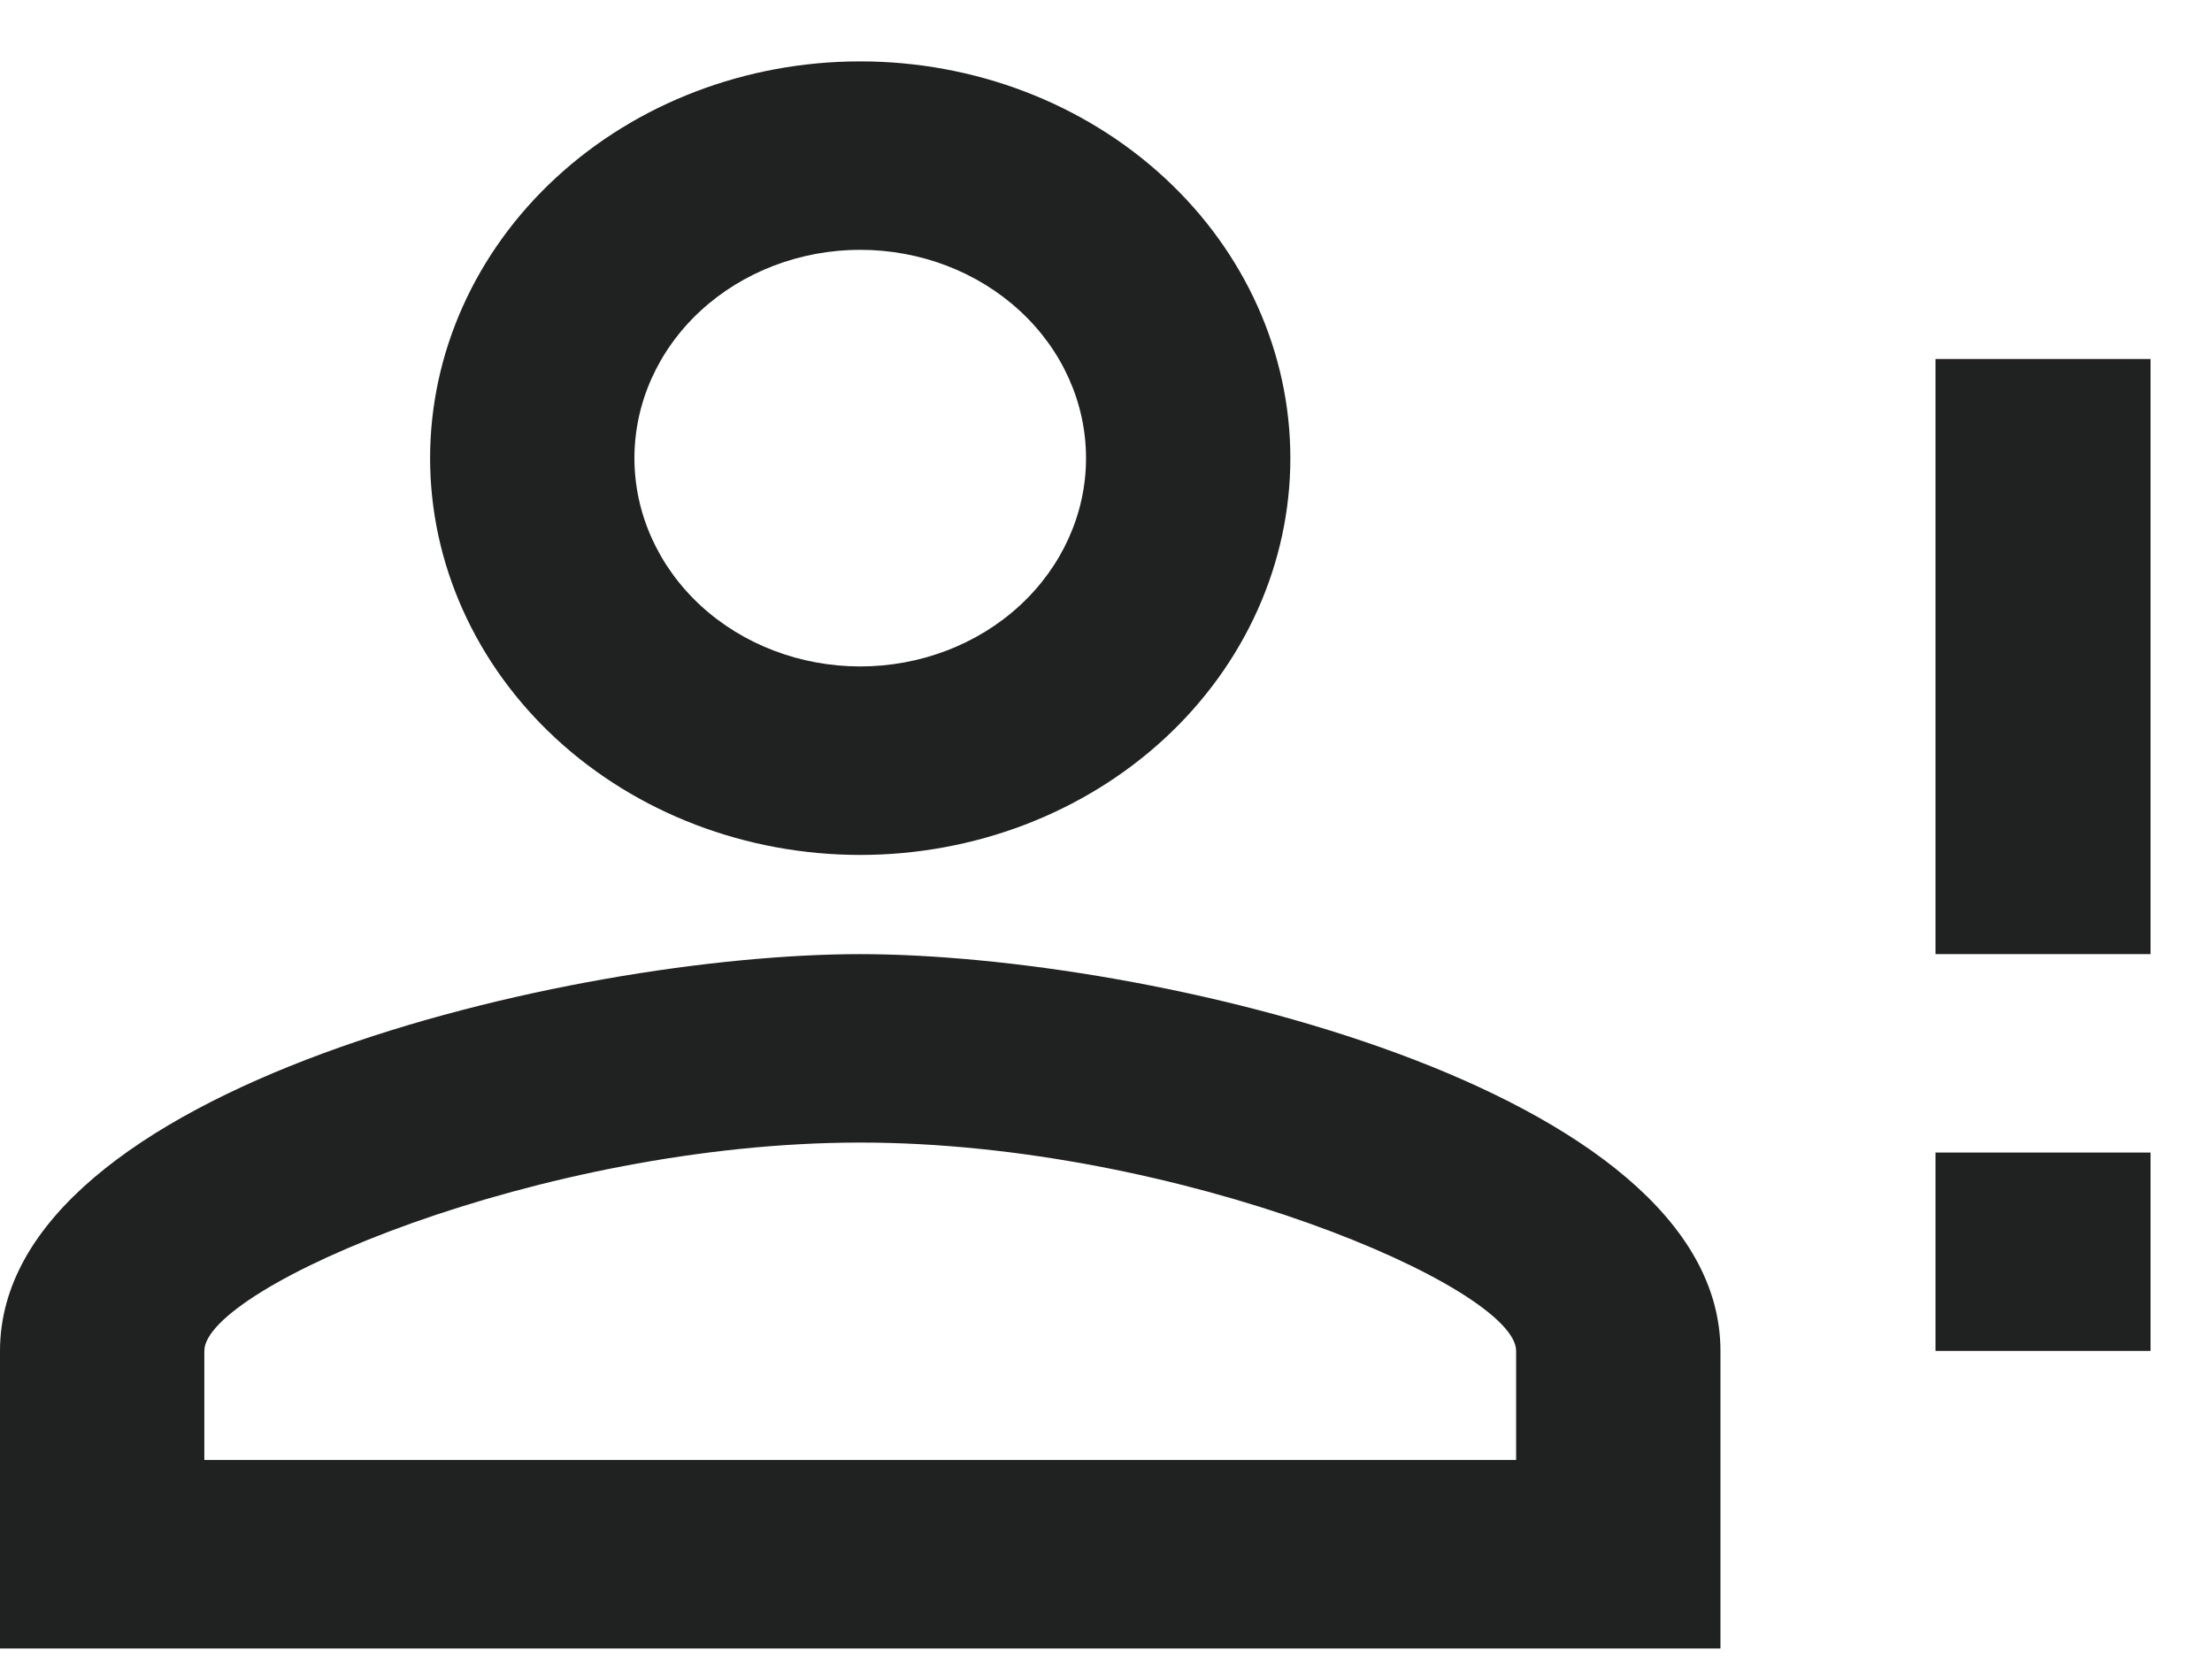
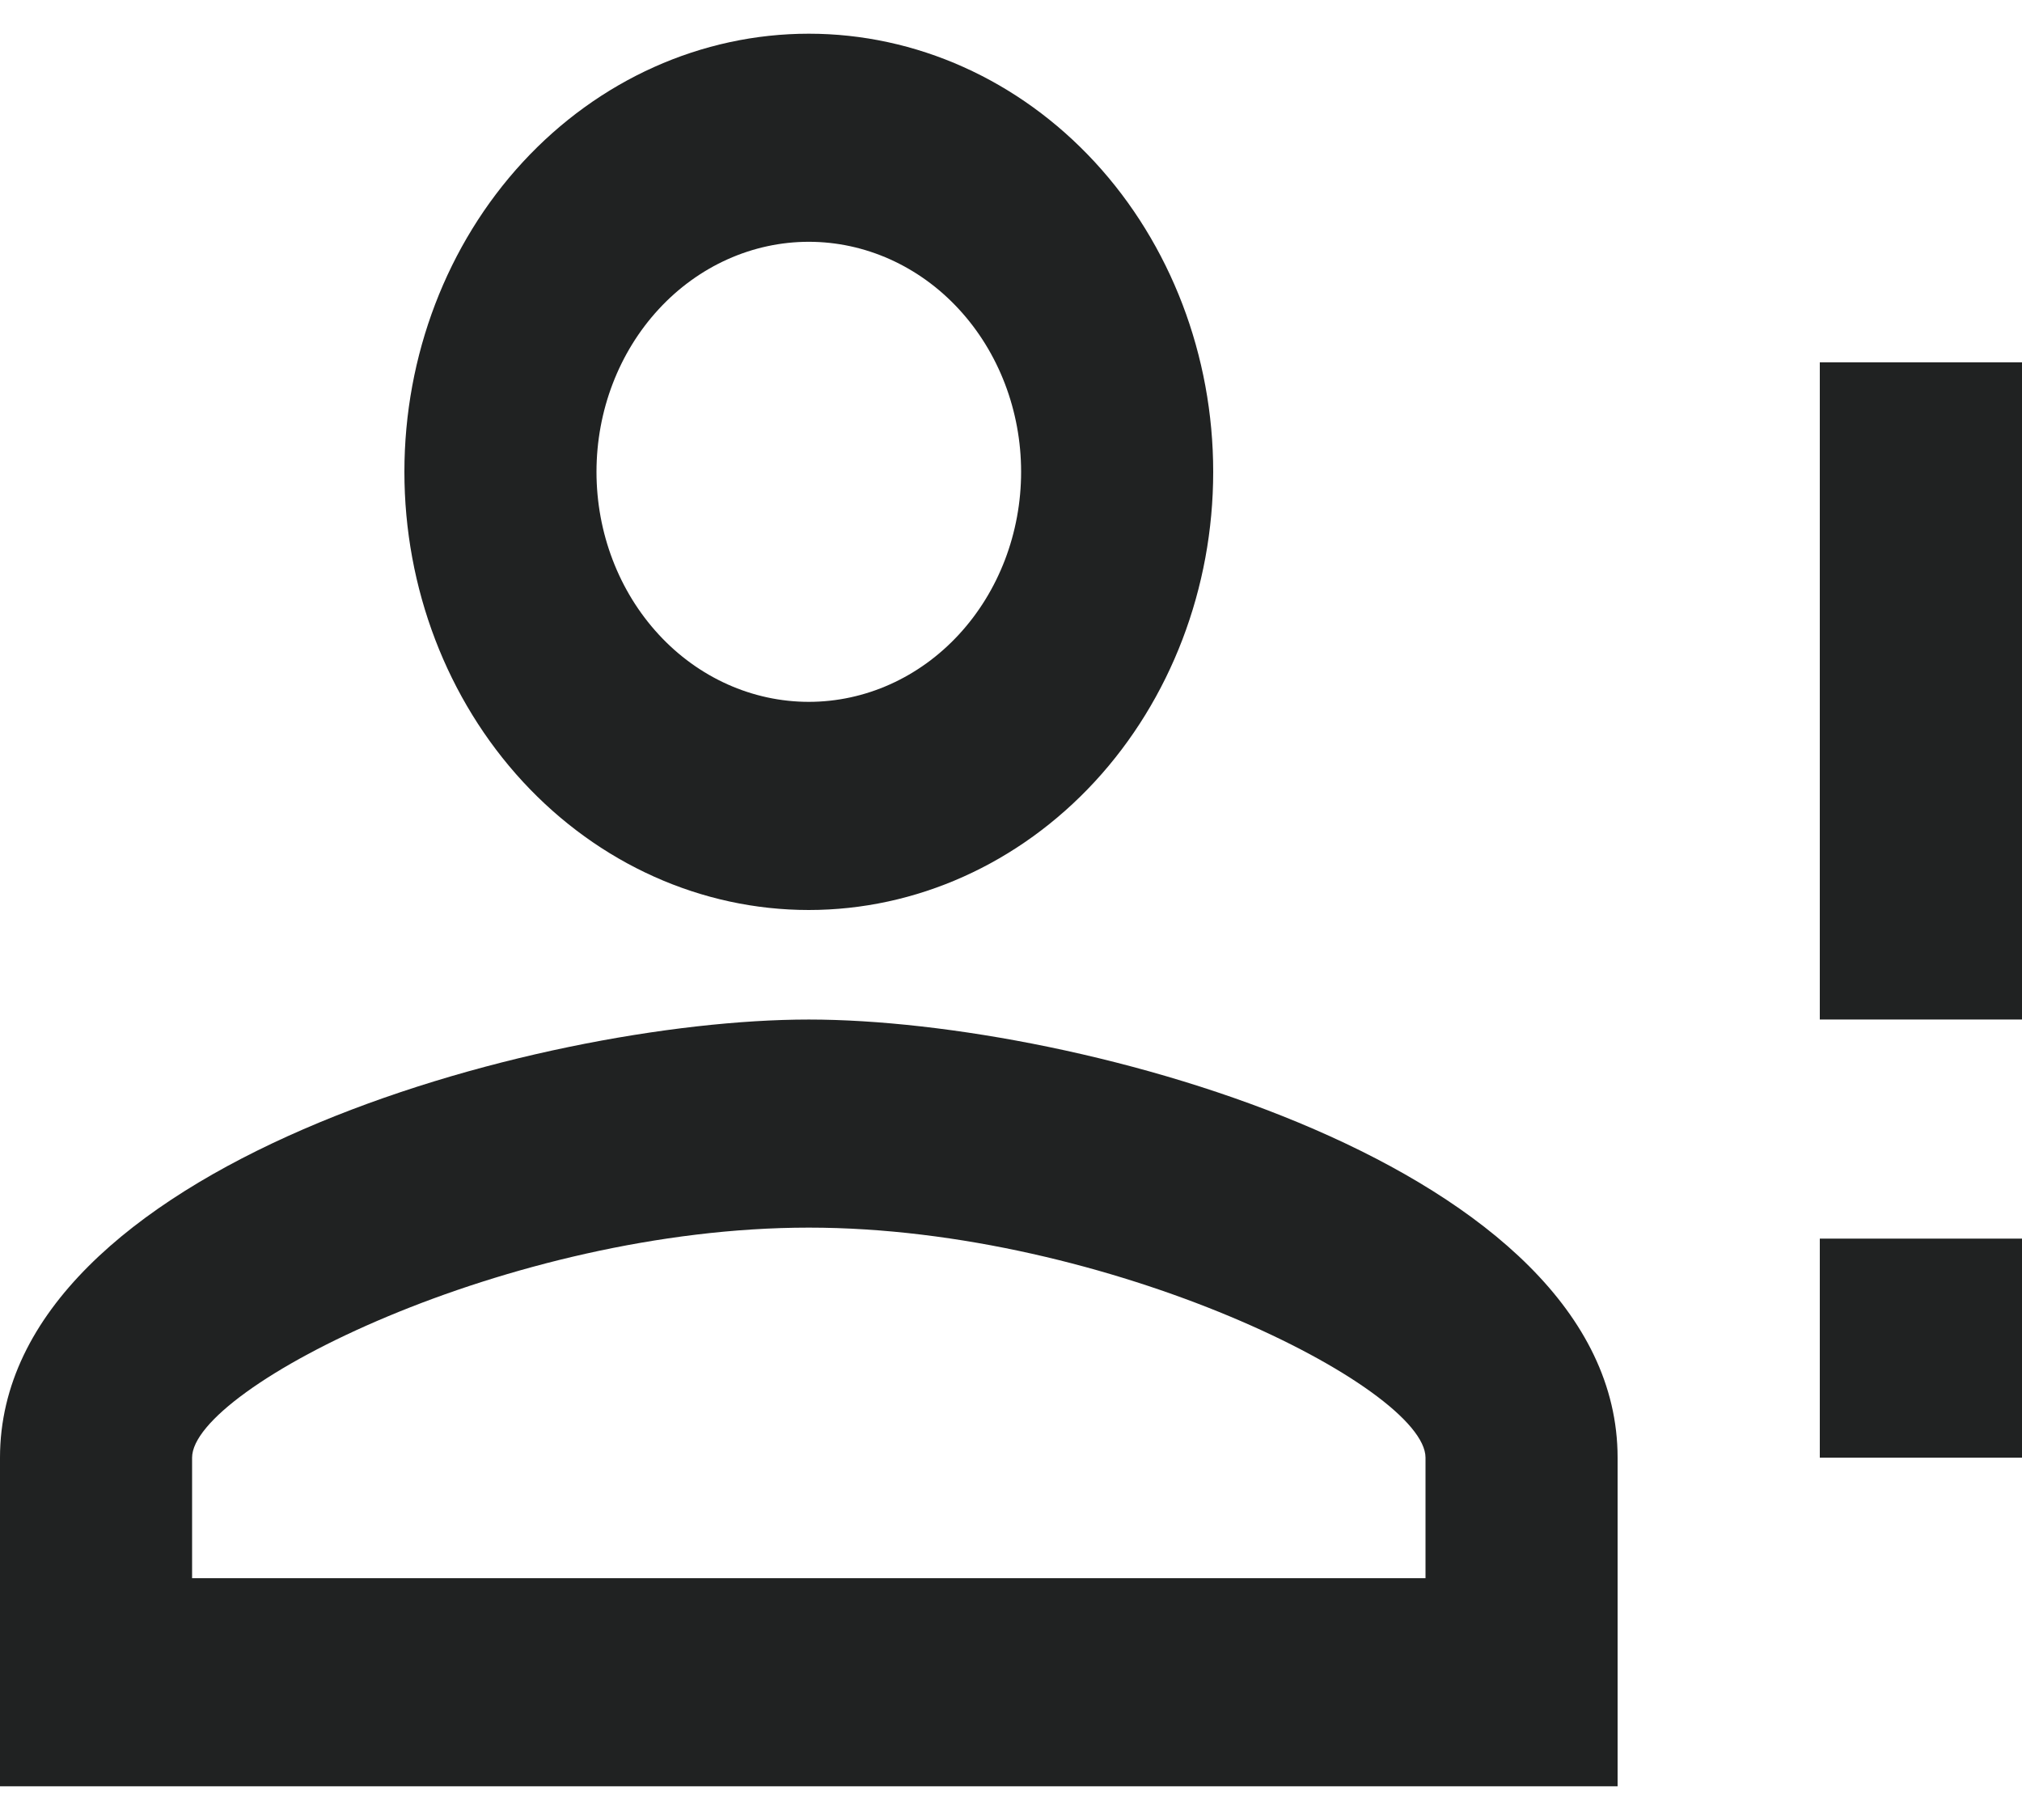
- <svg xmlns="http://www.w3.org/2000/svg" width="32" height="24" viewBox="0 0 32 24" fill="none">
-   <path d="M28 12.368V5.193H31.111V13.803H28M28 19.543H31.111V16.673H28M12.444 13.803C16.598 13.803 24.889 15.726 24.889 19.543V23.848H0V19.543C0 15.726 8.291 13.803 12.444 13.803ZM12.444 0.888C14.095 0.888 15.677 1.492 16.844 2.569C18.011 3.645 18.667 5.105 18.667 6.628C18.667 8.15 18.011 9.61 16.844 10.687C15.677 11.763 14.095 12.368 12.444 12.368C10.794 12.368 9.212 11.763 8.045 10.687C6.878 9.61 6.222 8.15 6.222 6.628C6.222 5.105 6.878 3.645 8.045 2.569C9.212 1.492 10.794 0.888 12.444 0.888M12.444 16.529C7.824 16.529 2.956 18.624 2.956 19.543V21.121H21.933V19.543C21.933 18.624 17.064 16.529 12.444 16.529M12.444 3.614C11.578 3.614 10.747 3.932 10.134 4.497C9.522 5.062 9.178 5.828 9.178 6.628C9.178 7.427 9.522 8.193 10.134 8.759C10.747 9.324 11.578 9.641 12.444 9.641C13.311 9.641 14.142 9.324 14.754 8.759C15.367 8.193 15.711 7.427 15.711 6.628C15.711 5.828 15.367 5.062 14.754 4.497C14.142 3.932 13.311 3.614 12.444 3.614V3.614Z" fill="#202222" />
+ <svg xmlns="http://www.w3.org/2000/svg" width="30" height="27" viewBox="0 0 30 27" fill="none">
+   <path d="M27 13.5V5.375H30V15.125H27M27 21.625H30V18.375H27M12 15.125C16.005 15.125 24 17.302 24 21.625V26.5H0V21.625C0 17.302 7.995 15.125 12 15.125ZM12 0.5C13.591 0.5 15.117 1.185 16.243 2.404C17.368 3.623 18 5.276 18 7C18 8.724 17.368 10.377 16.243 11.596C15.117 12.815 13.591 13.5 12 13.5C10.409 13.5 8.883 12.815 7.757 11.596C6.632 10.377 6 8.724 6 7C6 5.276 6.632 3.623 7.757 2.404C8.883 1.185 10.409 0.5 12 0.5ZM12 18.212C7.545 18.212 2.85 20.585 2.85 21.625V23.413H21.15V21.625C21.15 20.585 16.455 18.212 12 18.212ZM12 3.587C11.165 3.587 10.363 3.947 9.773 4.587C9.182 5.227 8.85 6.095 8.85 7C8.85 7.905 9.182 8.773 9.773 9.413C10.363 10.053 11.165 10.412 12 10.412C12.835 10.412 13.637 10.053 14.227 9.413C14.818 8.773 15.15 7.905 15.15 7C15.15 6.095 14.818 5.227 14.227 4.587C13.637 3.947 12.835 3.587 12 3.587Z" fill="#202222" />
</svg>
